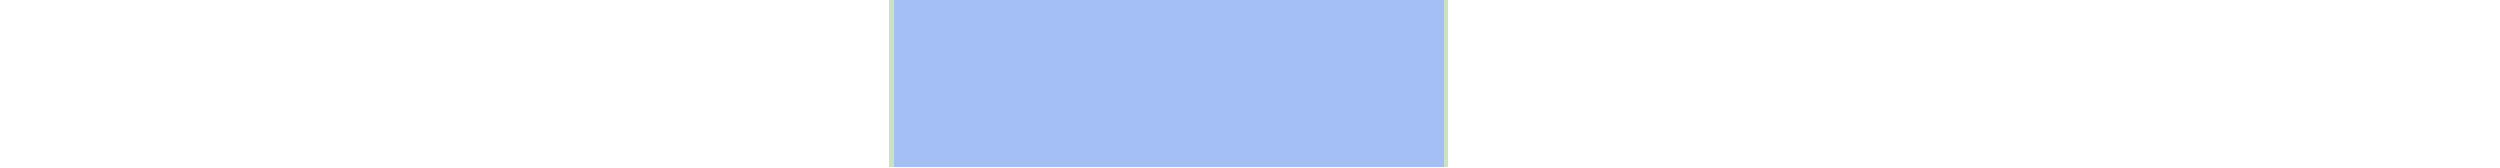
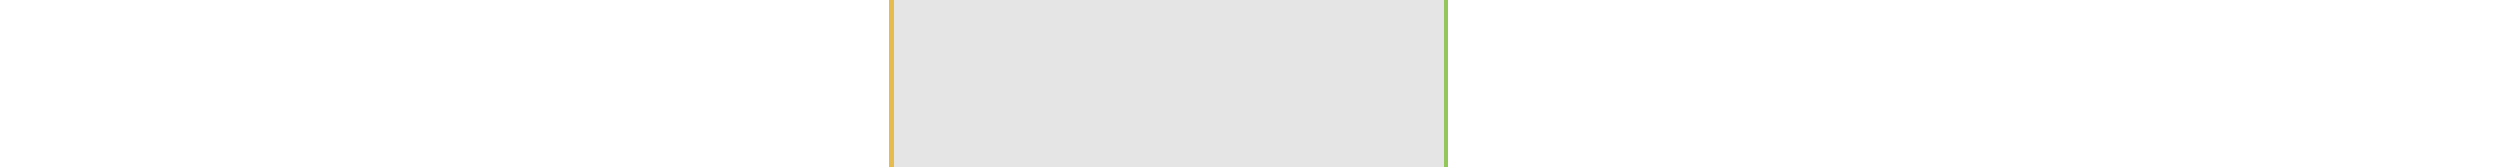
<svg xmlns="http://www.w3.org/2000/svg" viewBox="0 0 523 35" shape-rendering="crispEdges">
-   <rect y="0" x="186" width="117" height="35" fill="#a3bff4" />
-   <rect y="0" x="186" width="1" height="35" fill="#c8e3c2" />
-   <rect y="0" x="302" width="1" height="35" fill="#c8e3c2" />
+   <rect y="0" x="186" width="117" height="35" fill="#e5e5e5" />
+   <rect y="0" x="186" width="1" height="35" fill="#e7bc4e" />
+   <rect y="0" x="302" width="1" height="35" fill="#94c75b" />
</svg>
